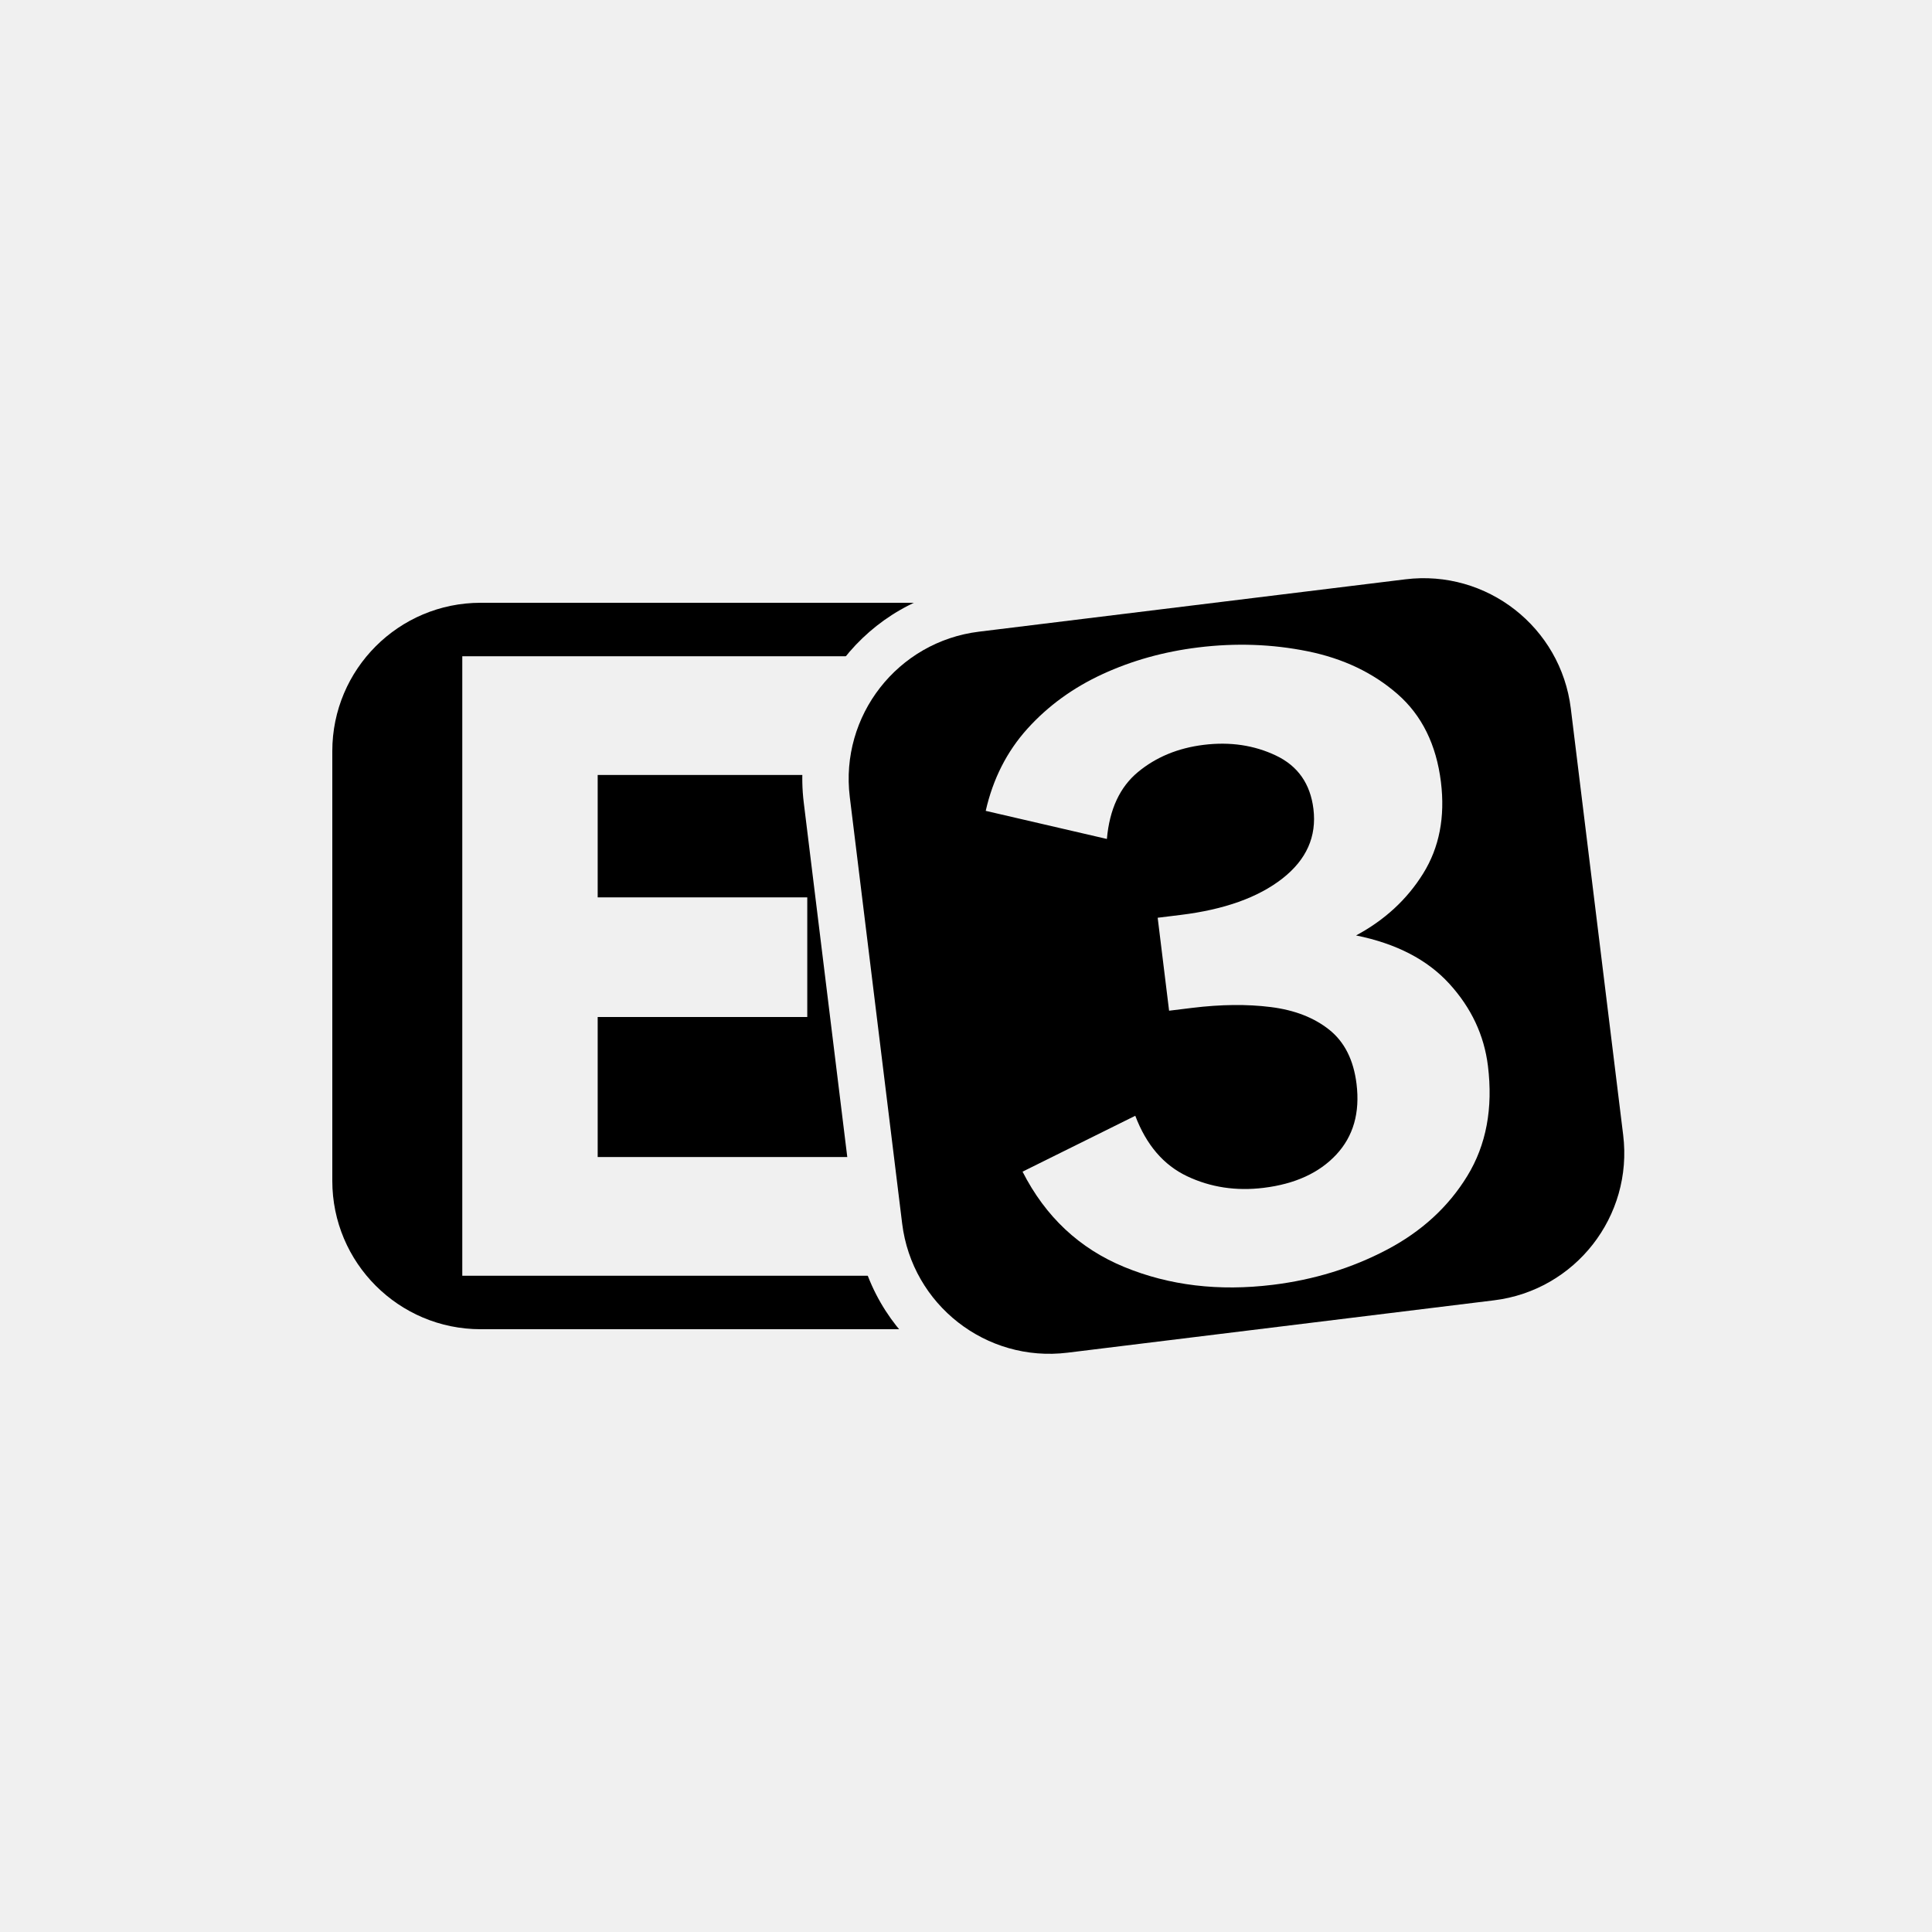
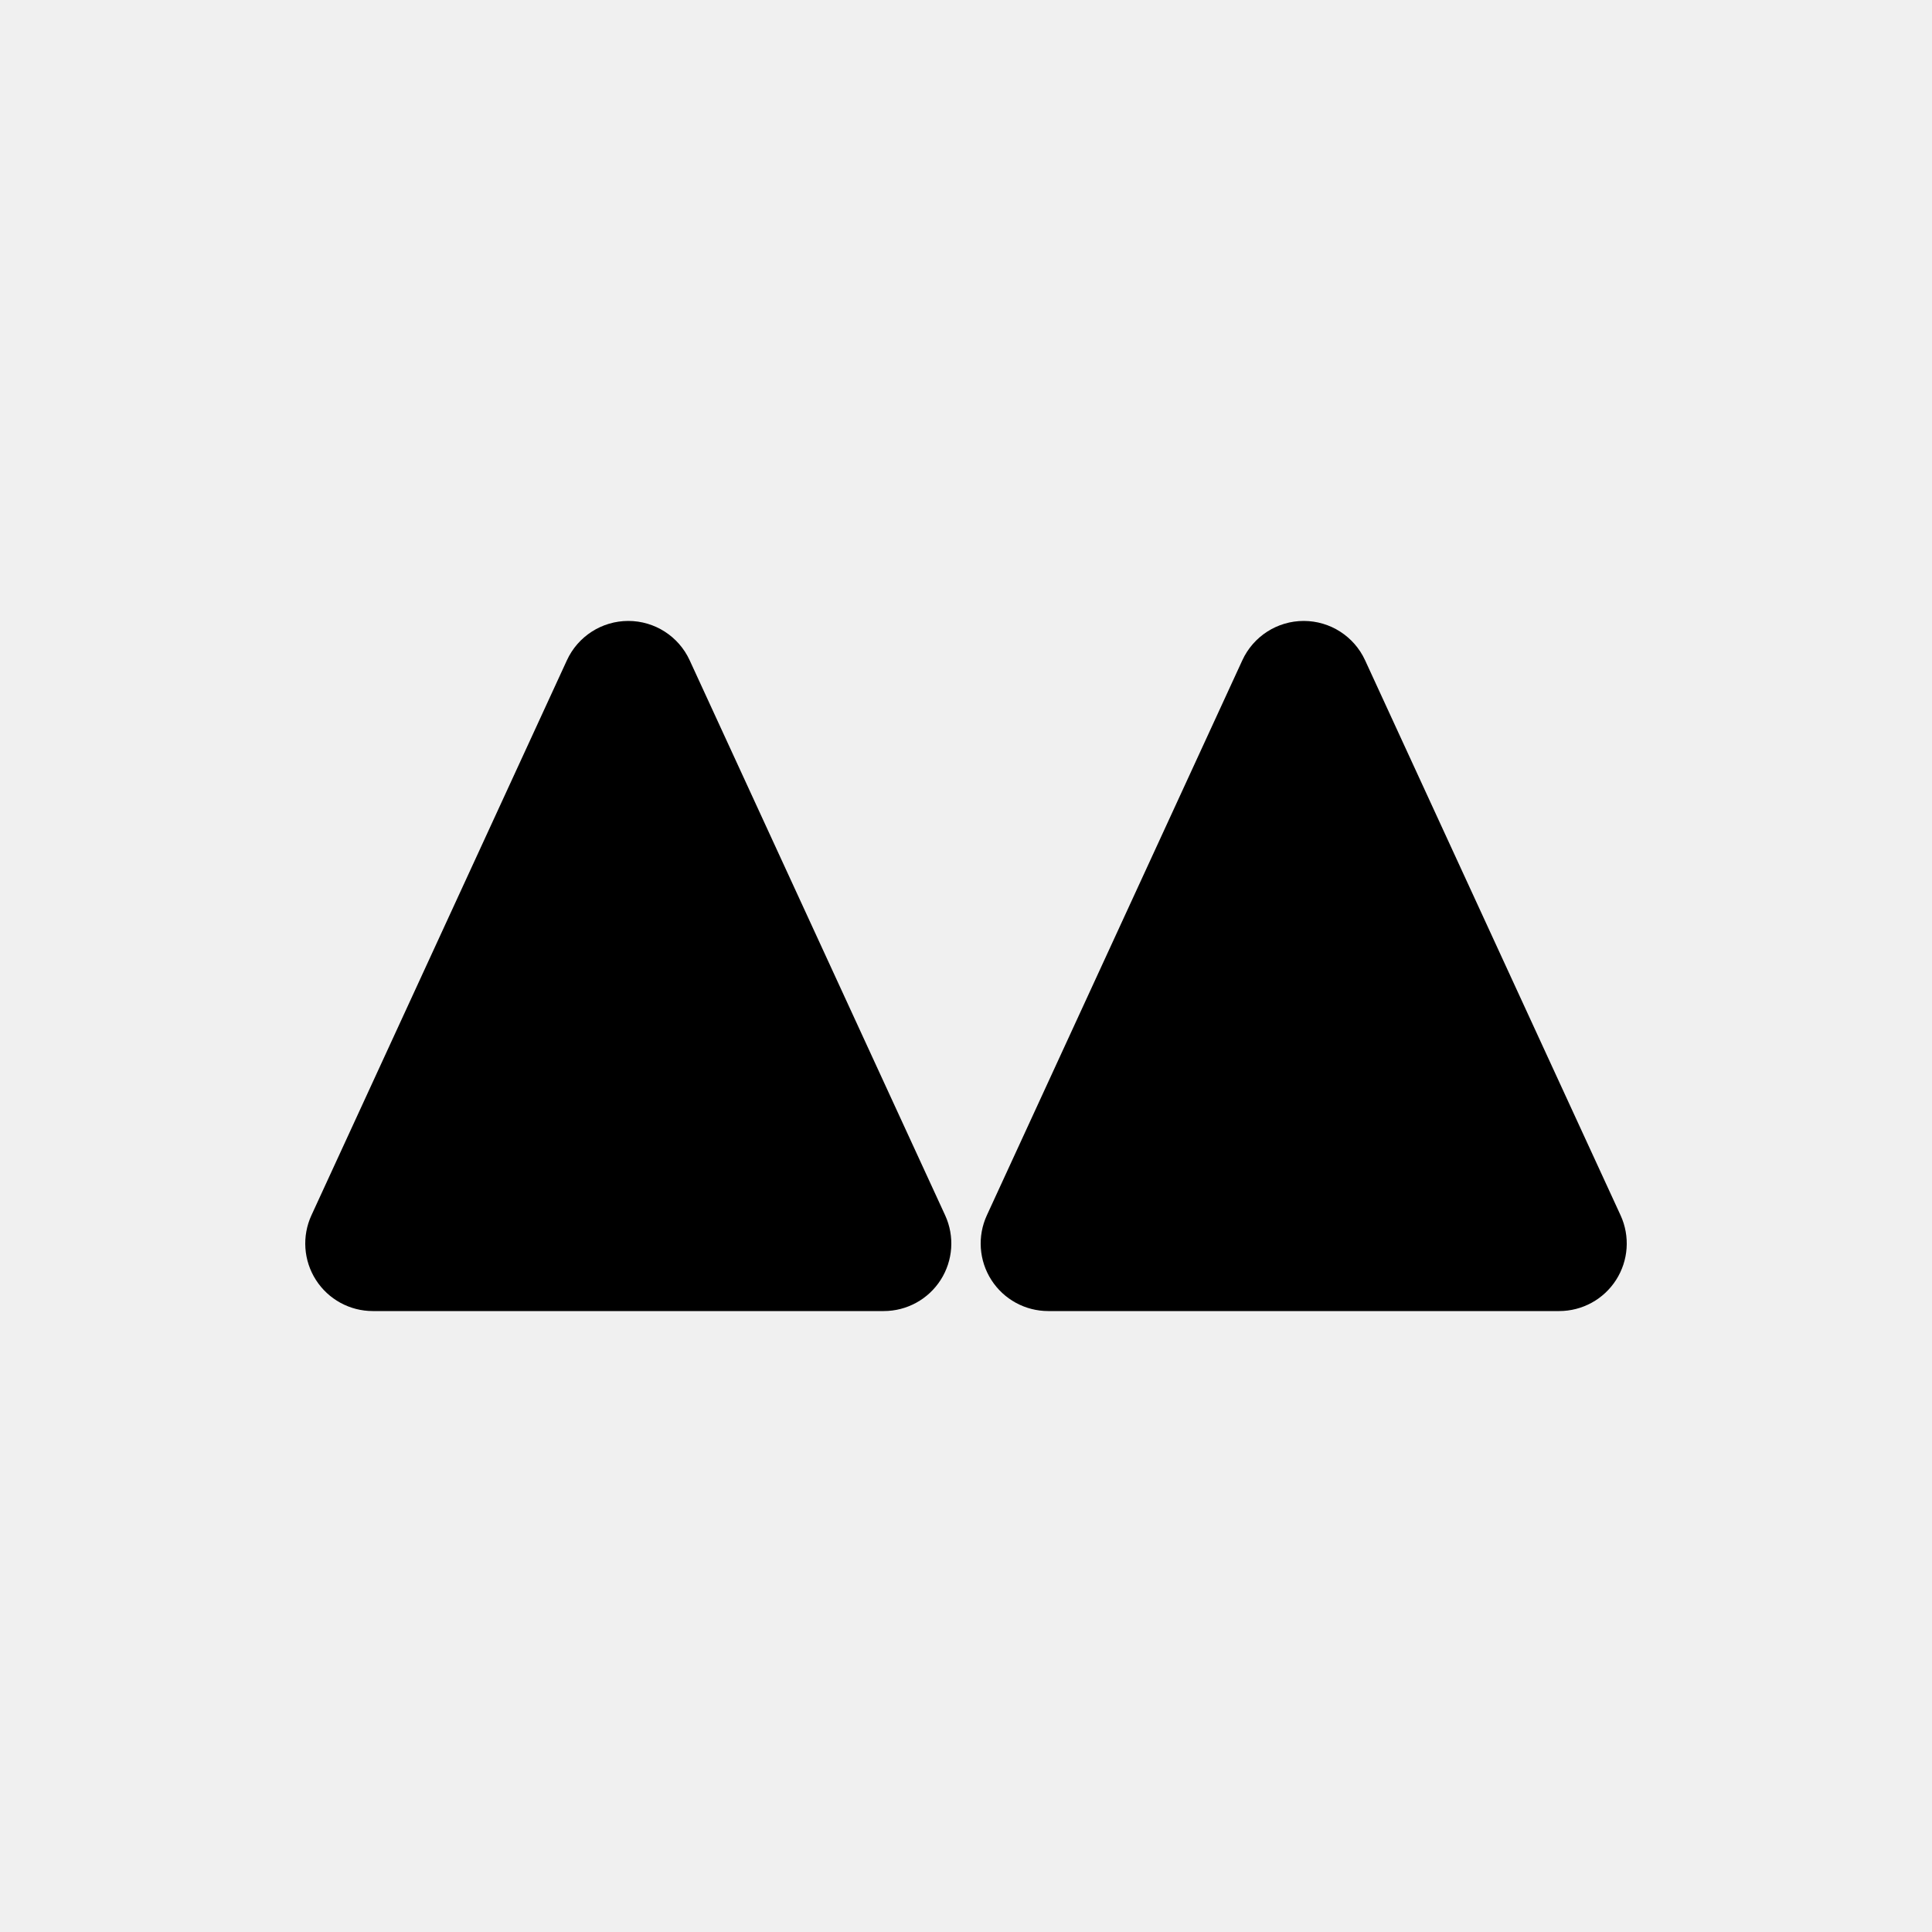
<svg xmlns="http://www.w3.org/2000/svg" viewBox="0 0 1000 1000" role="img" aria-labelledby="m3l-mono-t">
-   <defs>
-     <mask id="m3l-mono-e" maskUnits="userSpaceOnUse" x="-200" y="-200" width="1400" height="1400">
-       <rect x="-200" y="-200" width="1400" height="1400" fill="#fff" />
-       <g transform="translate(640 500) rotate(-7) scale(0.8)">
-         <rect x="-265" y="-265" width="530" height="530" rx="126" fill="#000" />
-       </g>
-       <g transform="translate(360 500) rotate(0) scale(0.8)">
-         <path transform="translate(-186.9 200.4) scale(0.6 -0.6)" d="M60 0V668H559V540H206V408H432V279H206V128H563V0Z" fill="#000" />
-       </g>
-     </mask>
-     <mask id="m3l-mono-w" maskUnits="userSpaceOnUse" x="-200" y="-200" width="1400" height="1400">
-       <rect x="-200" y="-200" width="1400" height="1400" fill="#fff" />
-       <g transform="translate(640 500) rotate(-7) scale(0.8)">
-         <path transform="translate(-174.6 200.4) scale(0.6 -0.6)" d="M288 -12Q200 -12 131.5 26.5Q63 65 35 142L163 187Q175 138 210.5 115.5Q246 93 291 93Q342 93 373.0 119.0Q404 145 404 192Q404 231 382.0 253.5Q360 276 322.5 285.5Q285 295 238 295H213V396H238Q309 396 351.5 421.5Q394 447 394 492Q394 533 361.0 554.0Q328 575 285 575Q243 575 211.0 554.5Q179 534 169 487L43 533Q61 583 98.5 615.5Q136 648 186.0 664.0Q236 680 292 680Q353 680 408.5 661.5Q464 643 499.0 604.0Q534 565 534 504Q534 447 503.0 408.5Q472 370 423 351Q486 330 516.5 287.0Q547 244 547 194Q547 125 510.5 79.0Q474 33 414.5 10.5Q355 -12 288 -12Z" fill="#000" />
-       </g>
-     </mask>
-   </defs>
-   <g mask="url(#m3l-mono-e)">
-     <g transform="translate(360 500) rotate(0) scale(0.8)">
-       <rect x="-235" y="-235" width="470" height="470" rx="96" fill="#000" />
-     </g>
-   </g>
-   <g mask="url(#m3l-mono-w)">
-     <g transform="translate(640 500) rotate(-7) scale(0.8)">
-       <rect x="-235" y="-235" width="470" height="470" rx="96" fill="#000" />
-     </g>
+   <g transform="translate(120 123.8) scale(0.76)">
+     <path fill="#000" d="M311.79 286.77L485.79 664.77A46 46 0 0 1 444 730L444 730L96 730A46 46 0 0 1 54.21 664.77L54.21 664.77L228.21 286.77A46 46 0 0 1 311.79 286.77Z" />
+     <path fill="#000" d="M771.79 286.77L945.79 664.77A46 46 0 0 1 904 730L904 730L556 730A46 46 0 0 1 514.21 664.77L514.21 664.77L688.21 286.77A46 46 0 0 1 771.79 286.77Z" />
  </g>
</svg>
